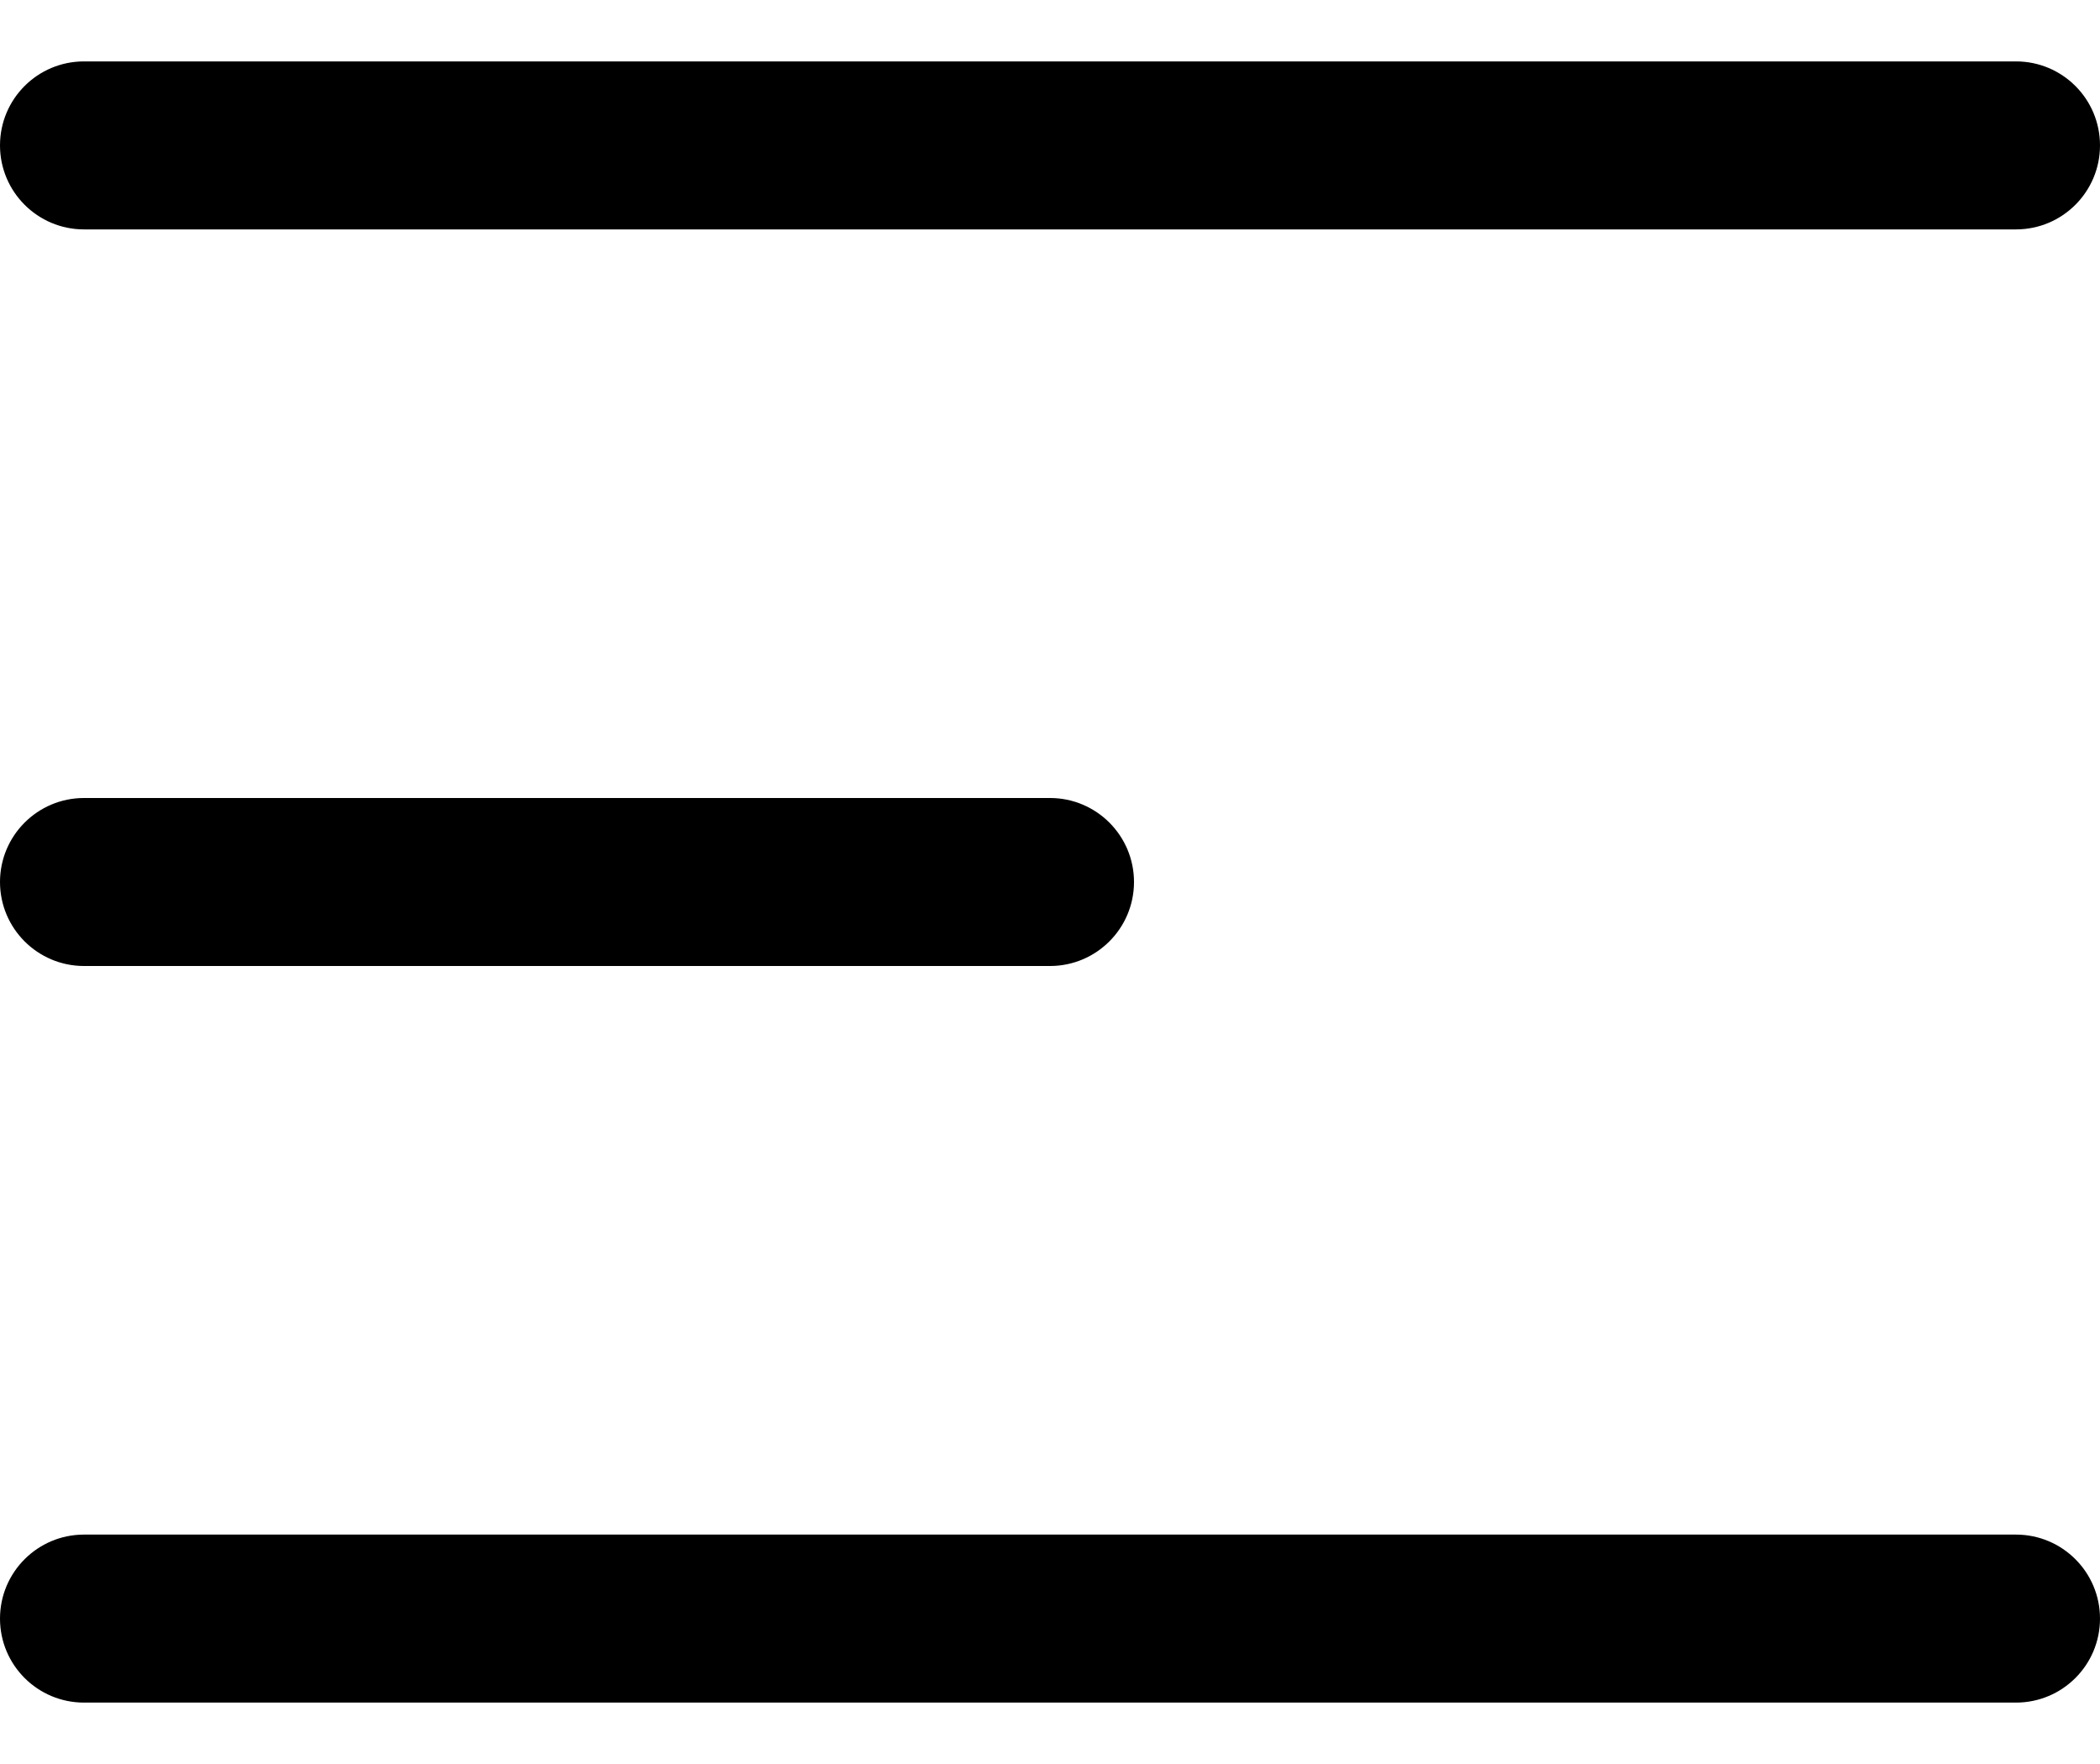
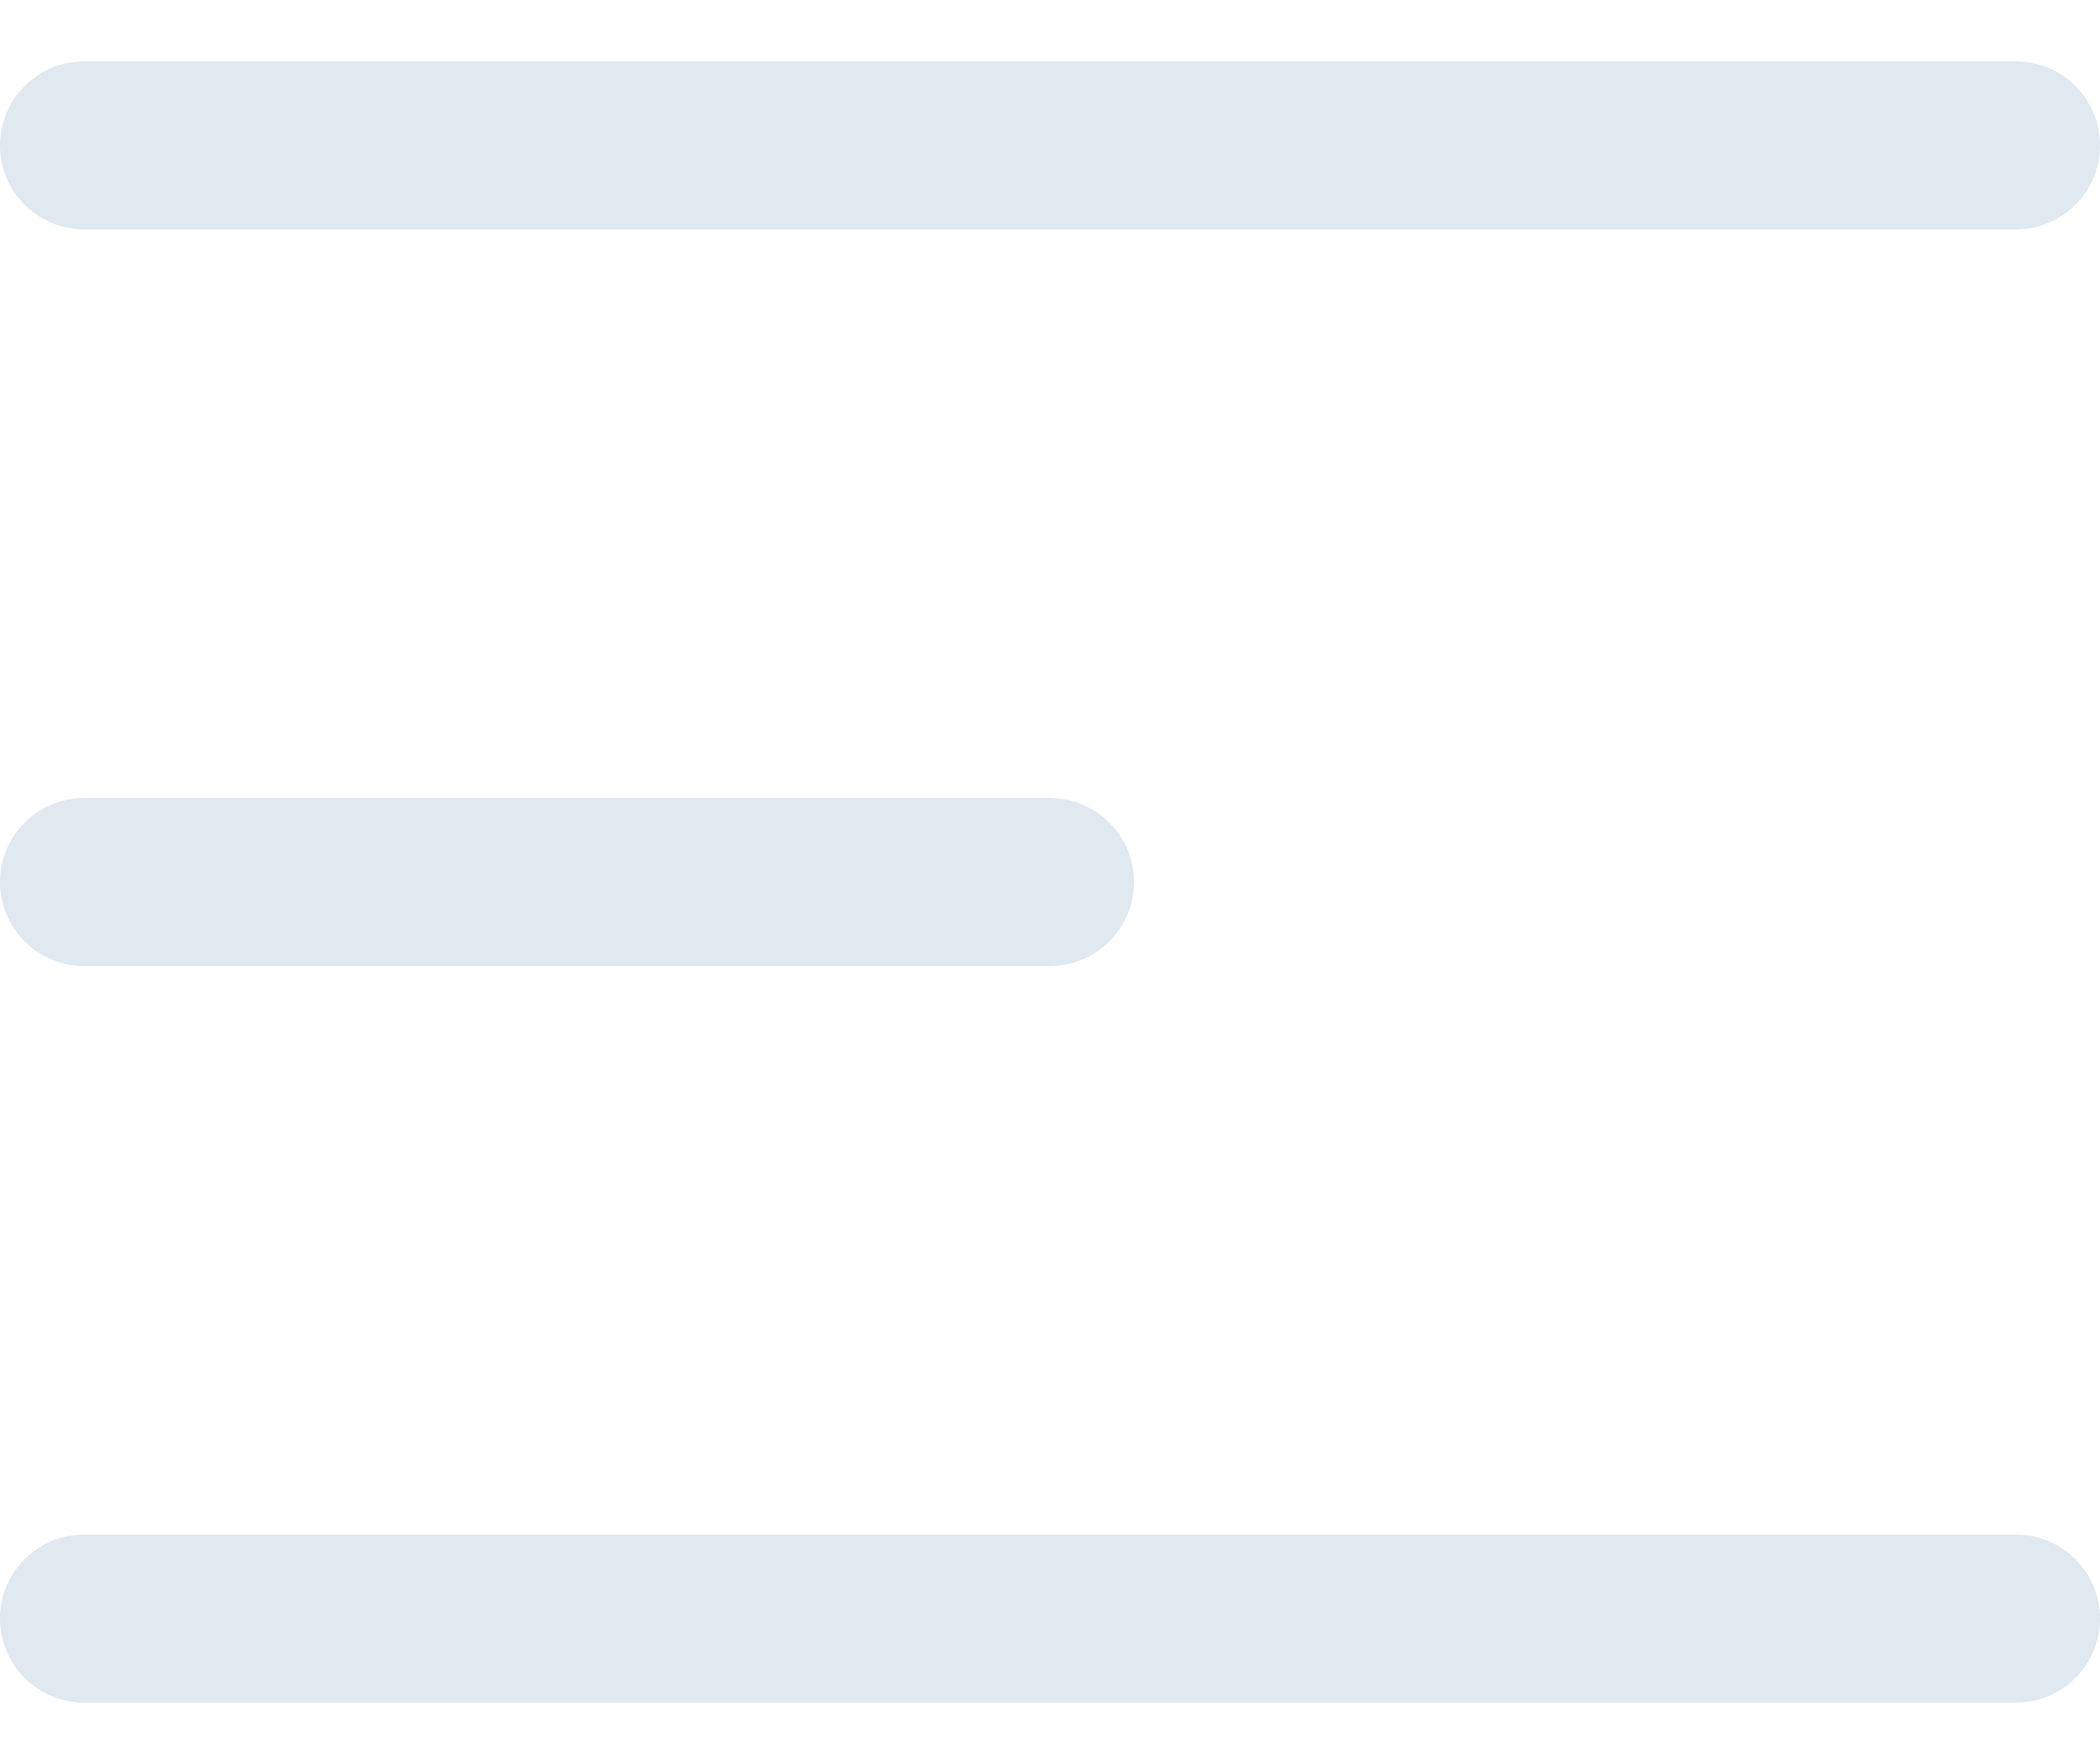
<svg xmlns="http://www.w3.org/2000/svg" width="25" height="21" viewBox="0 0 25 21" fill="none">
-   <path d="M1 0.731C0.448 0.731 0 1.178 0 1.731C0 2.283 0.448 2.731 1 2.731V0.731ZM24 2.731C24.552 2.731 25 2.283 25 1.731C25 1.178 24.552 0.731 24 0.731V2.731ZM1 9.5C0.448 9.5 0 9.948 0 10.5C0 11.052 0.448 11.5 1 11.5V9.5ZM12.5 11.5C13.052 11.5 13.5 11.052 13.5 10.5C13.5 9.948 13.052 9.5 12.5 9.5V11.5ZM1 18.269C0.448 18.269 0 18.717 0 19.269C0 19.822 0.448 20.269 1 20.269V18.269ZM24 20.269C24.552 20.269 25 19.822 25 19.269C25 18.717 24.552 18.269 24 18.269V20.269ZM1 2.731H24V0.731H1V2.731ZM1 11.5H12.5V9.5H1V11.5ZM1 20.269H24V18.269H1V20.269Z" fill="black" />
+   <path d="M1 0.731C0.448 0.731 0 1.178 0 1.731C0 2.283 0.448 2.731 1 2.731V0.731ZM24 2.731C24.552 2.731 25 2.283 25 1.731C25 1.178 24.552 0.731 24 0.731V2.731ZM1 9.5C0.448 9.5 0 9.948 0 10.5C0 11.052 0.448 11.5 1 11.5V9.5ZM12.5 11.5C13.052 11.5 13.5 11.052 13.5 10.5C13.5 9.948 13.052 9.5 12.5 9.5V11.5ZM1 18.269C0.448 18.269 0 18.717 0 19.269C0 19.822 0.448 20.269 1 20.269V18.269ZM24 20.269C24.552 20.269 25 19.822 25 19.269C25 18.717 24.552 18.269 24 18.269V20.269ZM1 2.731H24V0.731H1V2.731ZM1 11.5H12.5V9.5H1V11.5ZM1 20.269H24V18.269H1V20.269Z" fill="#e0e8f0" />
</svg>
